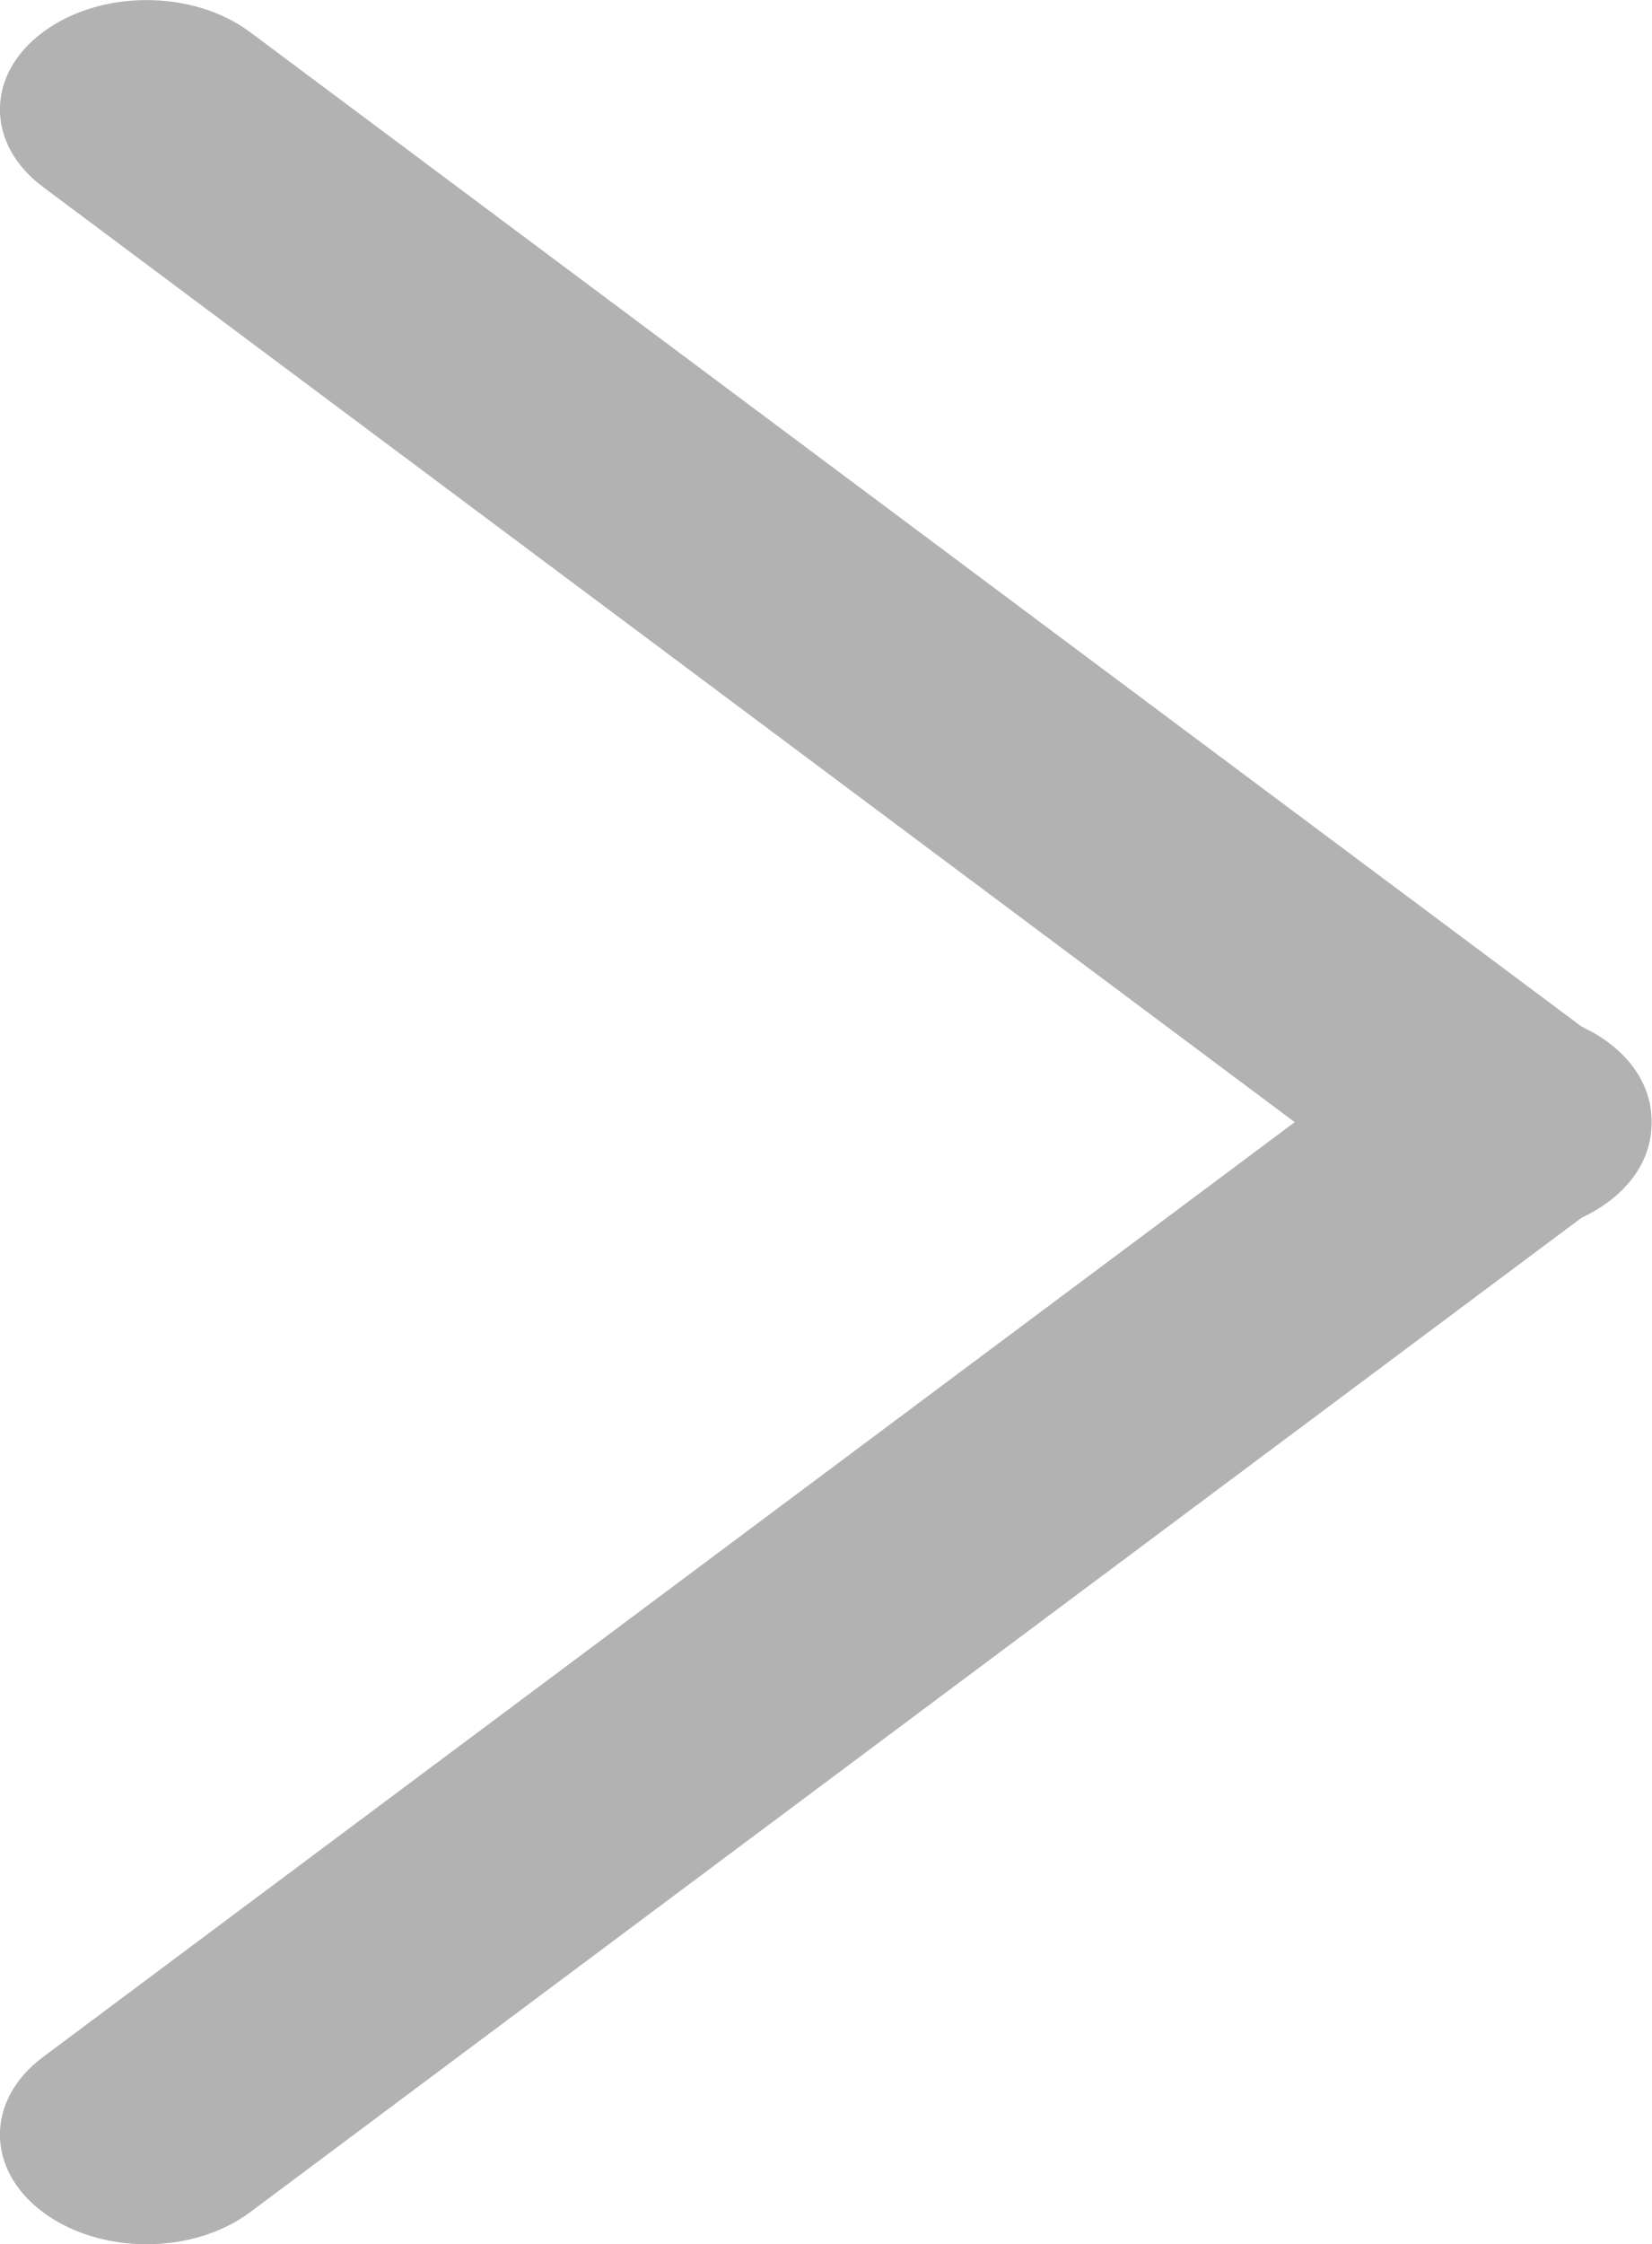
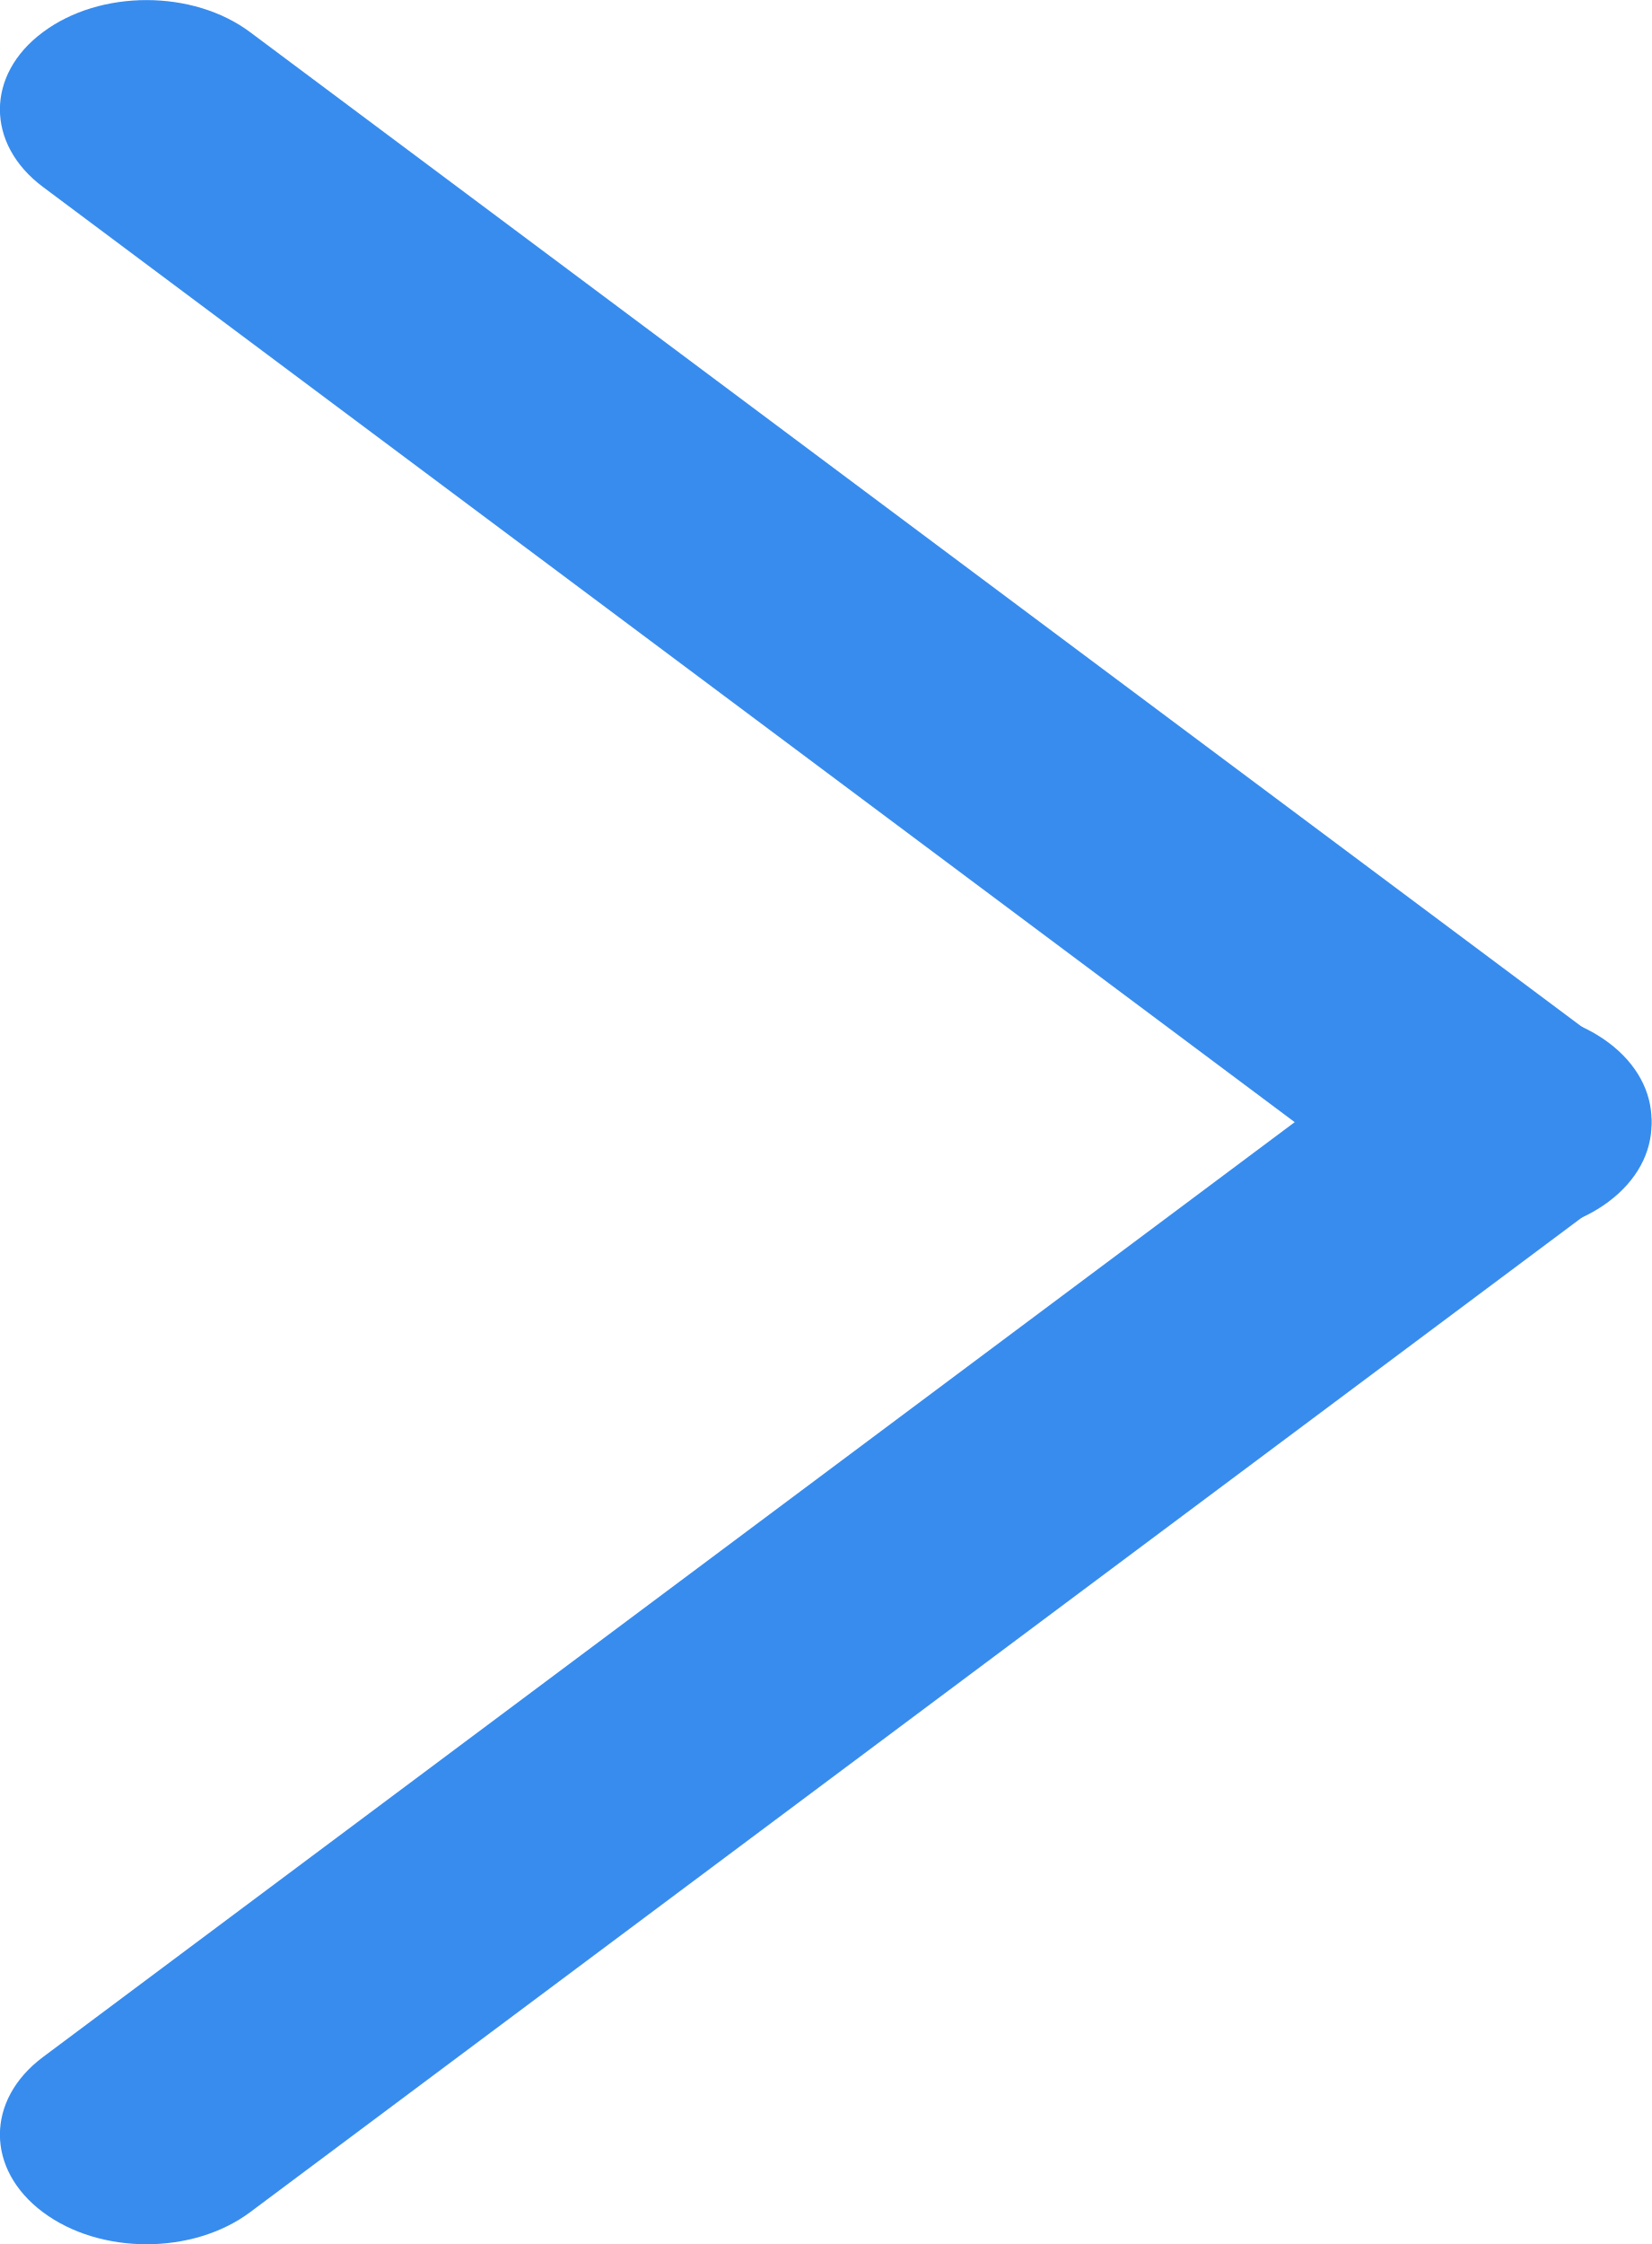
<svg xmlns="http://www.w3.org/2000/svg" id="Camada_1" viewBox="0 0 48.18 65.45">
  <defs>
    <style>
      .cls-1 {
-         fill: #b2b2b2;
+         fill: #378cee;
      }
    </style>
  </defs>
-   <path class="cls-1" d="M1.25.94h0c1.67-1.25,4.38-1.25,6.05,0l39.63,29.59c1.67,1.25,1.67,3.27,0,4.52h0c-1.67,1.25-4.38,1.25-6.05,0L1.25,5.45C-.42,4.2-.42,2.18,1.25.94Z" />
+   <path class="cls-1" d="M1.25.94h0C2.92-.31,5.63-.31,7.3.94l39.63,29.59c1.67,1.25,1.67,3.27,0,4.52h0c-1.67,1.25-4.38,1.25-6.05,0L1.25,5.45C-.42,4.2-.42,2.18,1.25.94Z" />
  <path class="cls-1" d="M1.25,64.52h0c-1.67-1.25-1.67-3.27,0-4.52l39.63-29.59c1.67-1.25,4.38-1.25,6.05,0h0c1.67,1.25,1.67,3.27,0,4.52L7.3,64.52c-1.67,1.25-4.38,1.25-6.05,0Z" />
</svg>
